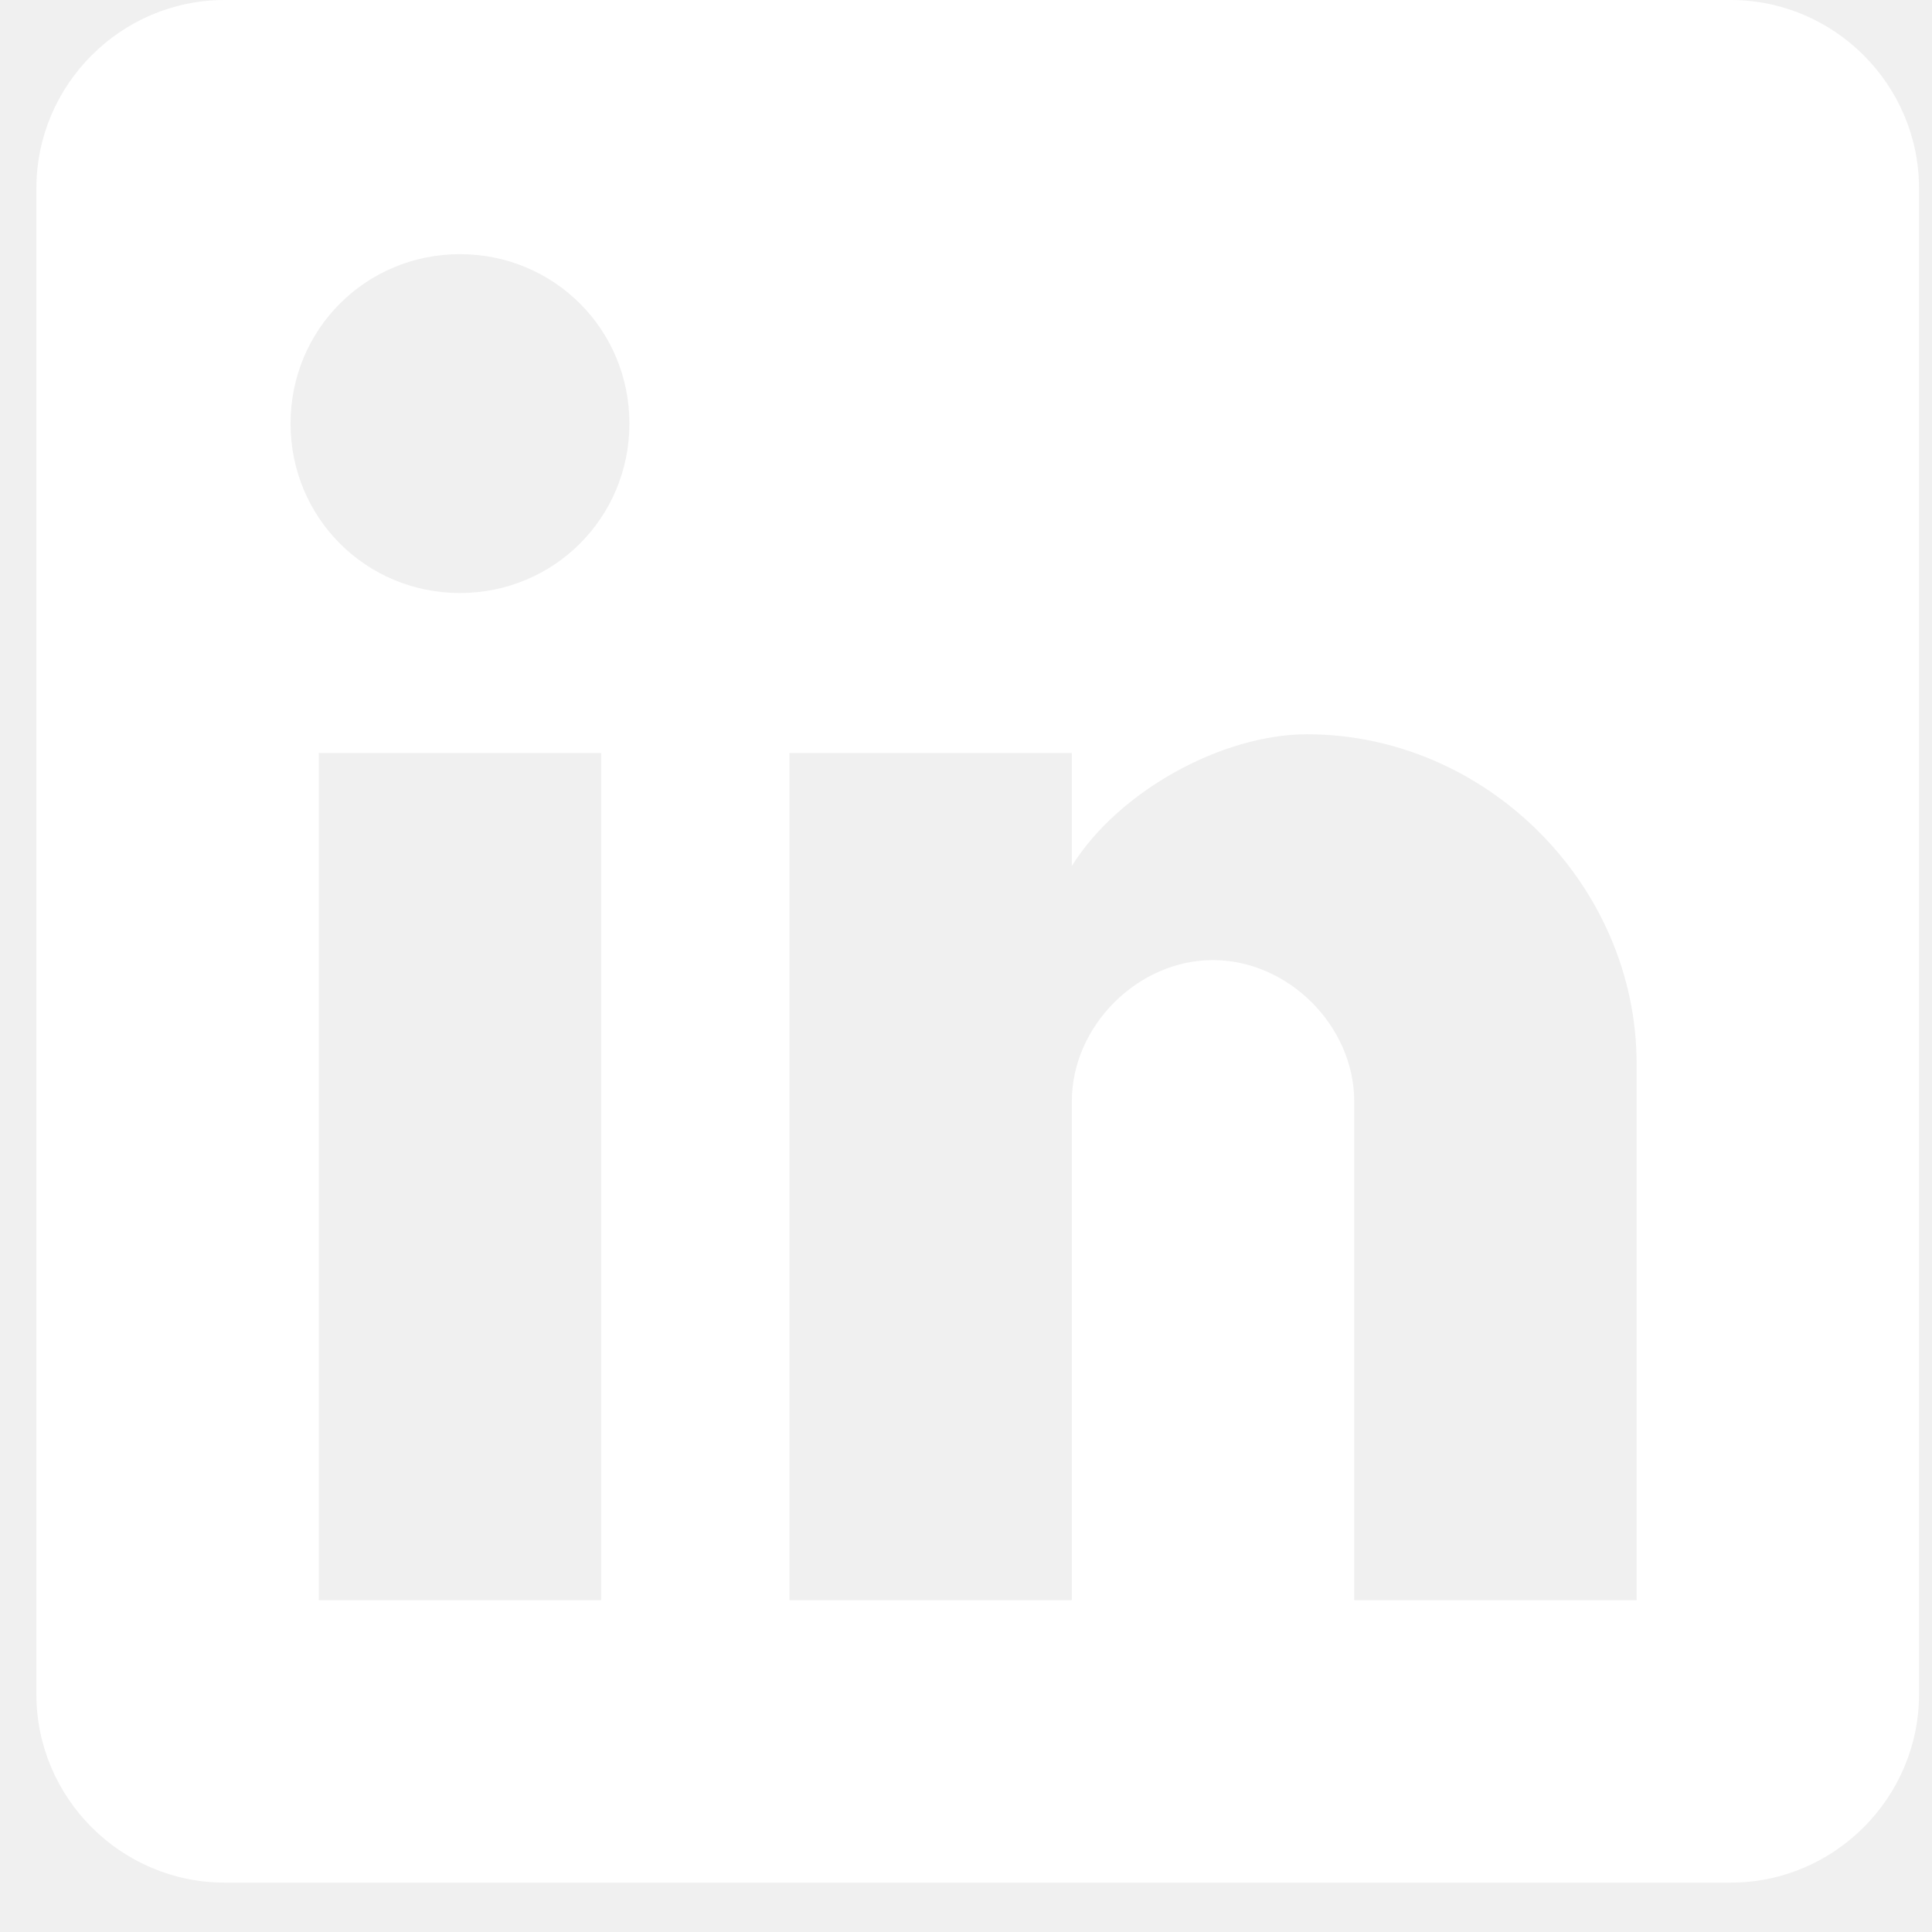
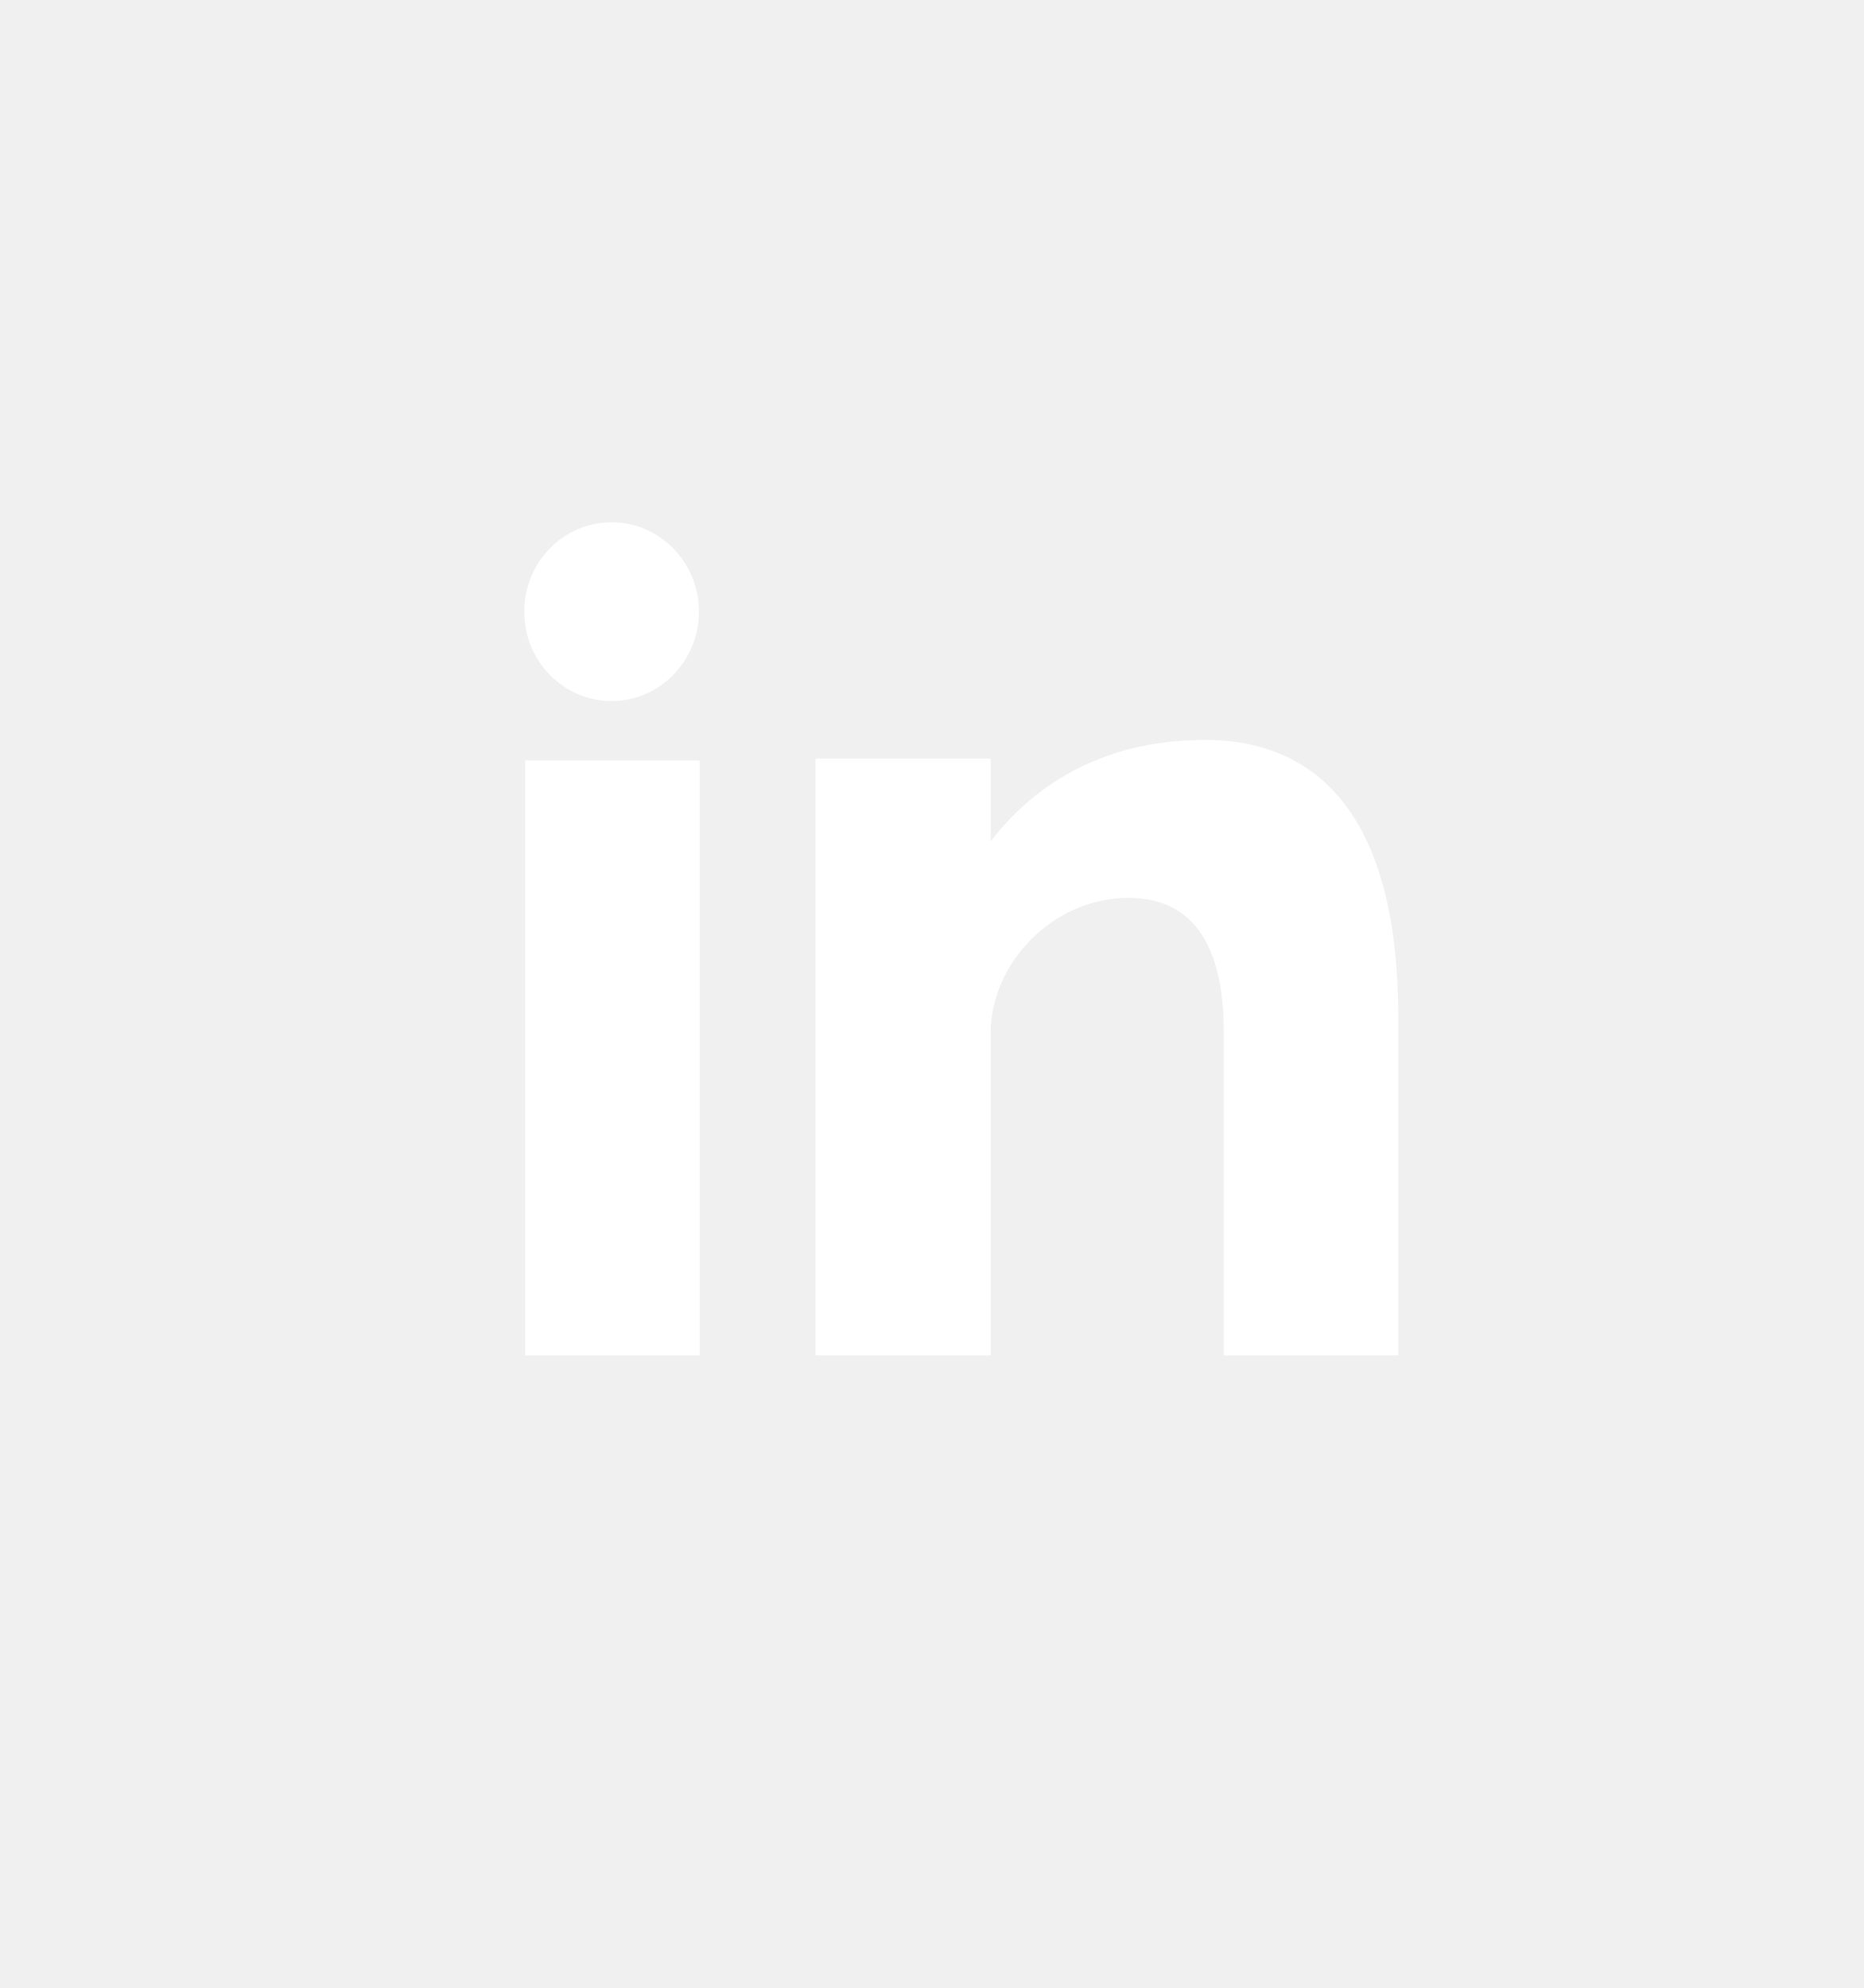
- <svg xmlns="http://www.w3.org/2000/svg" width="18" height="18" viewBox="0 0 18 18" fill="none">
-   <path d="M16.125 0H2.093C1.128 0 0.339 0.789 0.339 1.754V15.786C0.339 16.75 1.128 17.54 2.093 17.54H16.125C17.089 17.54 17.879 16.75 17.879 15.786V1.754C17.879 0.789 17.089 0 16.125 0ZM5.601 14.909H2.97V7.016H5.601V14.909ZM4.285 5.525C3.408 5.525 2.707 4.823 2.707 3.946C2.707 3.069 3.408 2.368 4.285 2.368C5.162 2.368 5.864 3.069 5.864 3.946C5.864 4.823 5.162 5.525 4.285 5.525ZM15.248 14.909H12.617V10.261C12.617 9.559 12.003 8.945 11.301 8.945C10.6 8.945 9.986 9.559 9.986 10.261V14.909H7.355V7.016H9.986V8.068C10.424 7.367 11.389 6.841 12.178 6.841C13.845 6.841 15.248 8.244 15.248 9.91V14.909Z" fill="white" />
+ <svg xmlns="http://www.w3.org/2000/svg" width="30" height="32" viewBox="0 0 30 32" fill="none">
+   <path d="M15 31.421C23.284 31.421 30 24.552 30 16.079C30 7.606 23.284 0.737 15 0.737C6.716 0.737 0 7.606 0 16.079C0 24.552 6.716 31.421 15 31.421Z" fill="default-fill" />
+   <path fill-rule="evenodd" clip-rule="evenodd" d="M8.452 21.817H11.261V12.24H8.452V21.817ZM19.395 11.91C18.031 11.91 16.811 12.419 15.946 13.543V12.21H13.127V21.817H15.946V16.622C15.946 15.524 16.93 14.453 18.163 14.453C19.395 14.453 19.697 15.524 19.697 16.596V21.817H22.507V16.381C22.507 12.605 20.759 11.91 19.395 11.91ZM9.844 11.284C10.62 11.284 11.25 10.639 11.25 9.846C11.25 9.051 10.62 8.407 9.844 8.407C9.067 8.407 8.438 9.051 8.438 9.846C8.438 10.639 9.067 11.284 9.844 11.284Z" fill="white" />
</svg>
